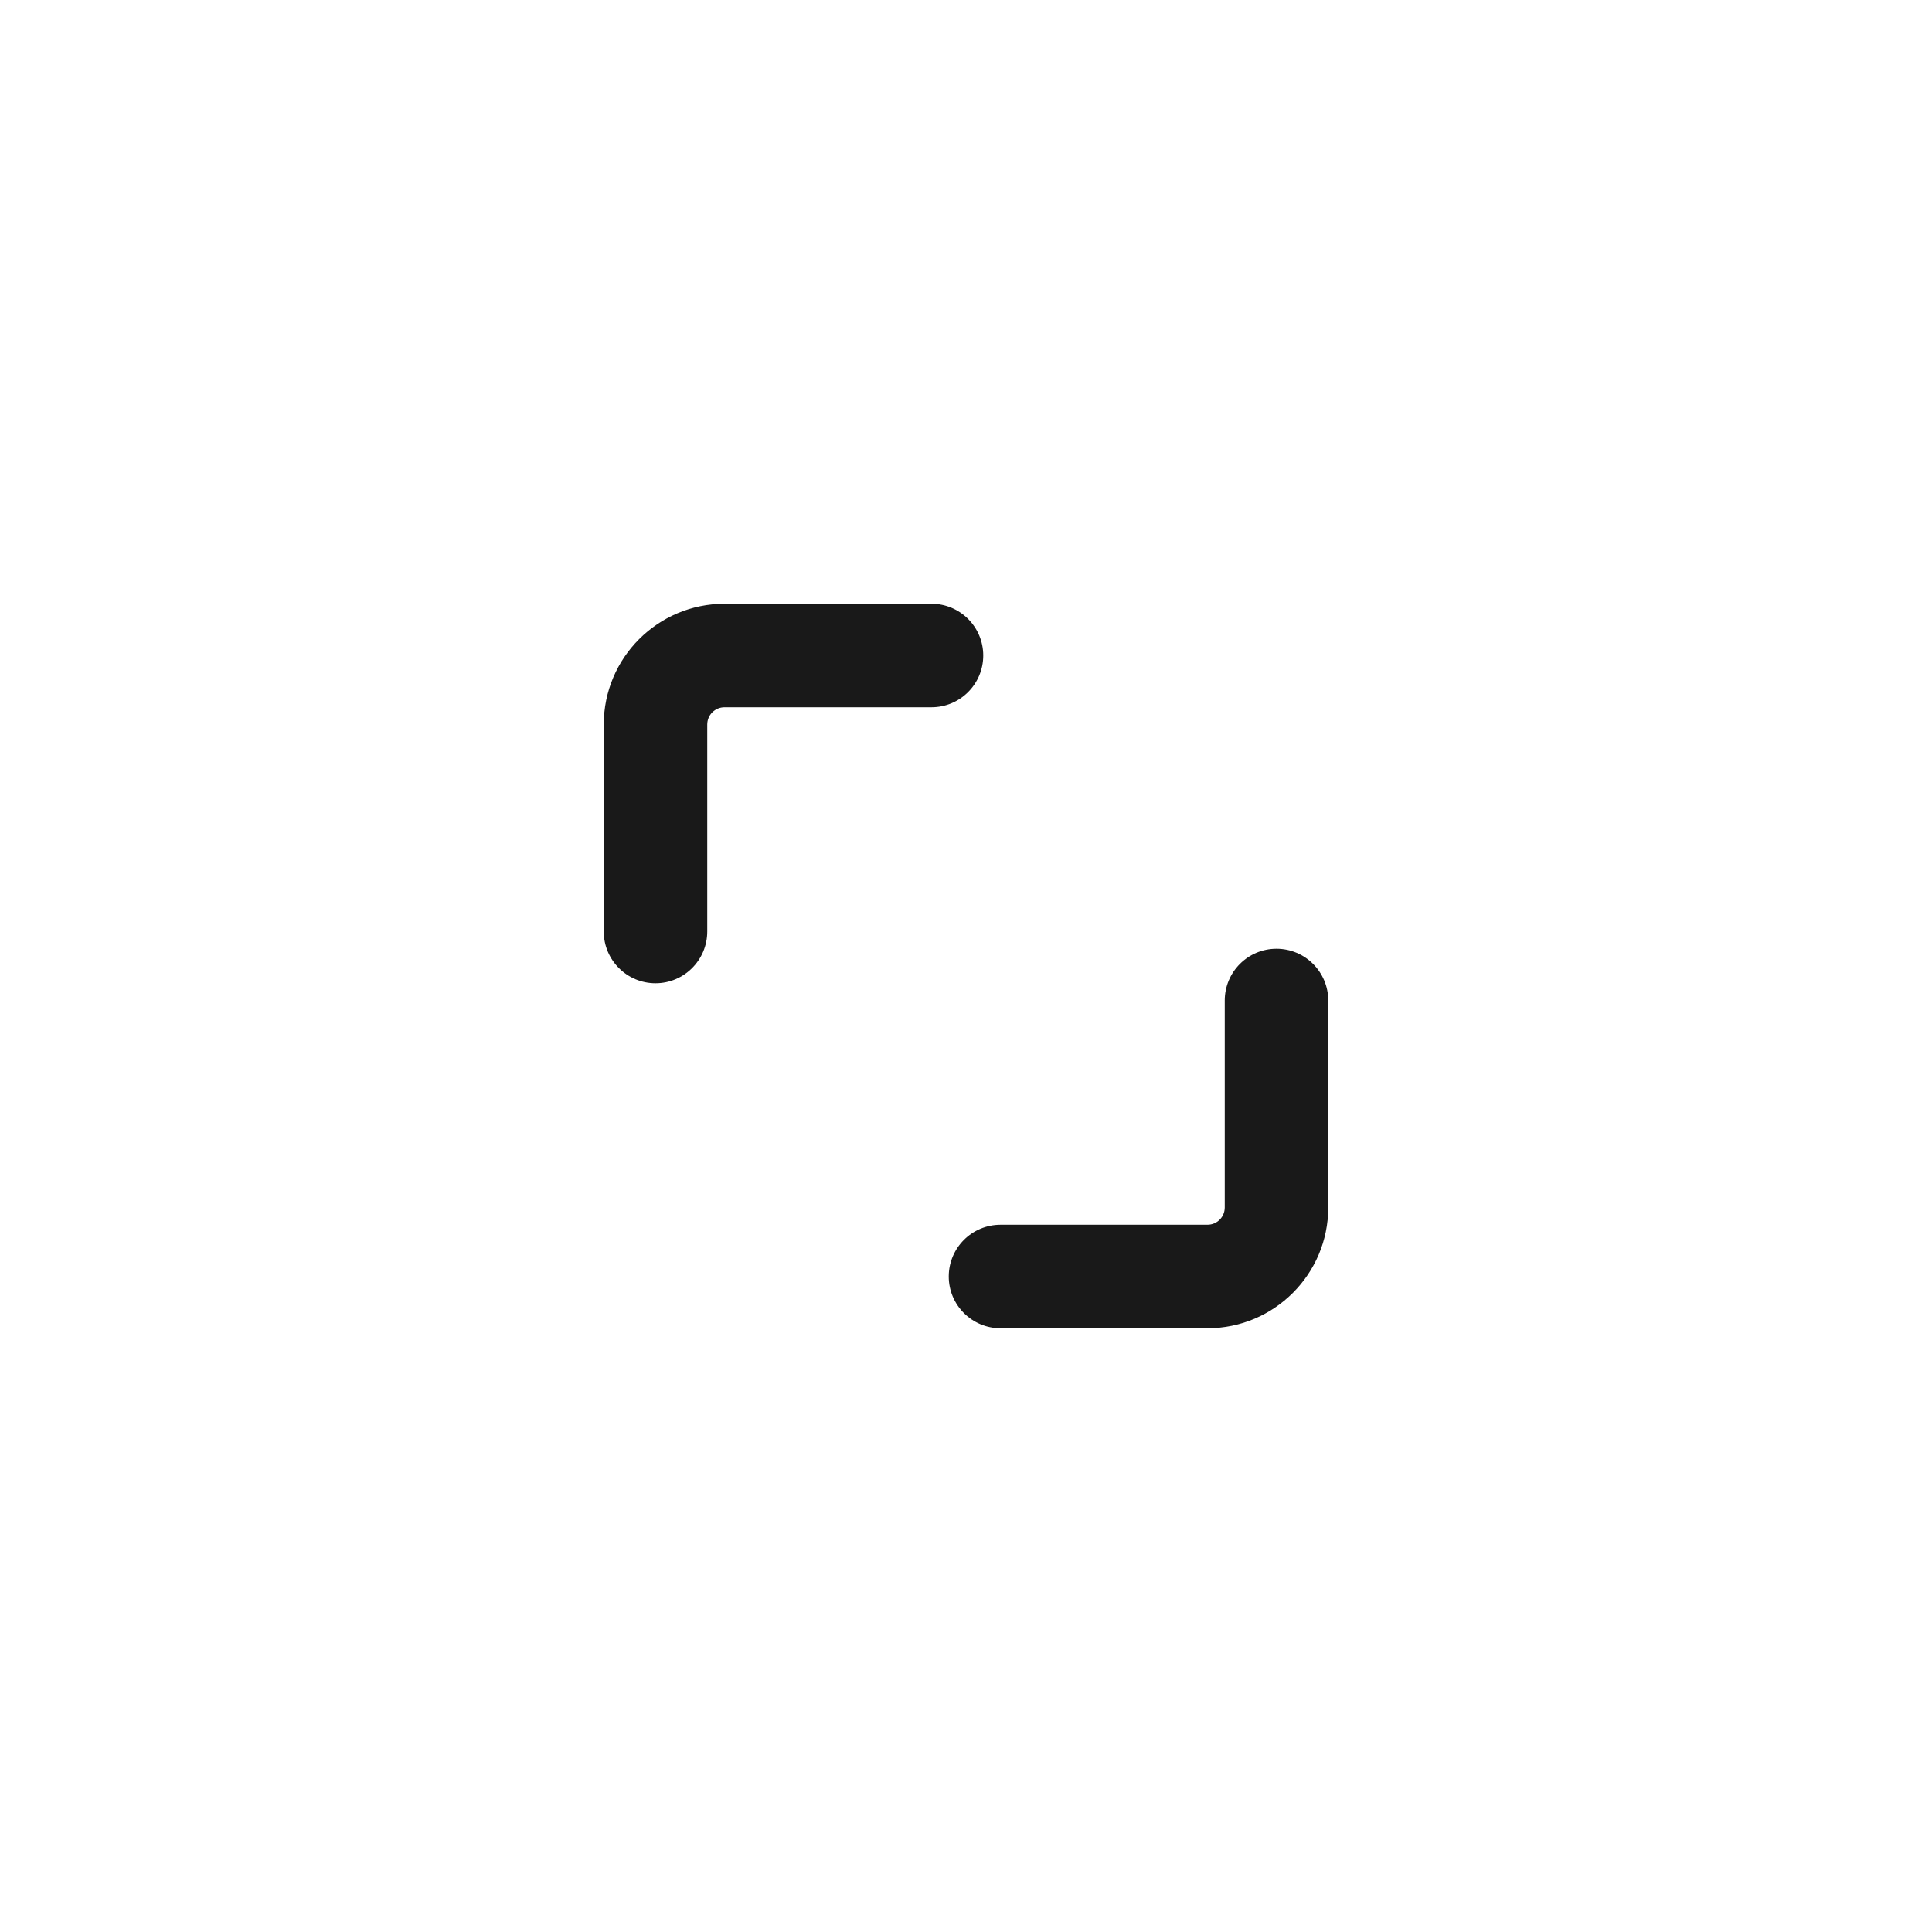
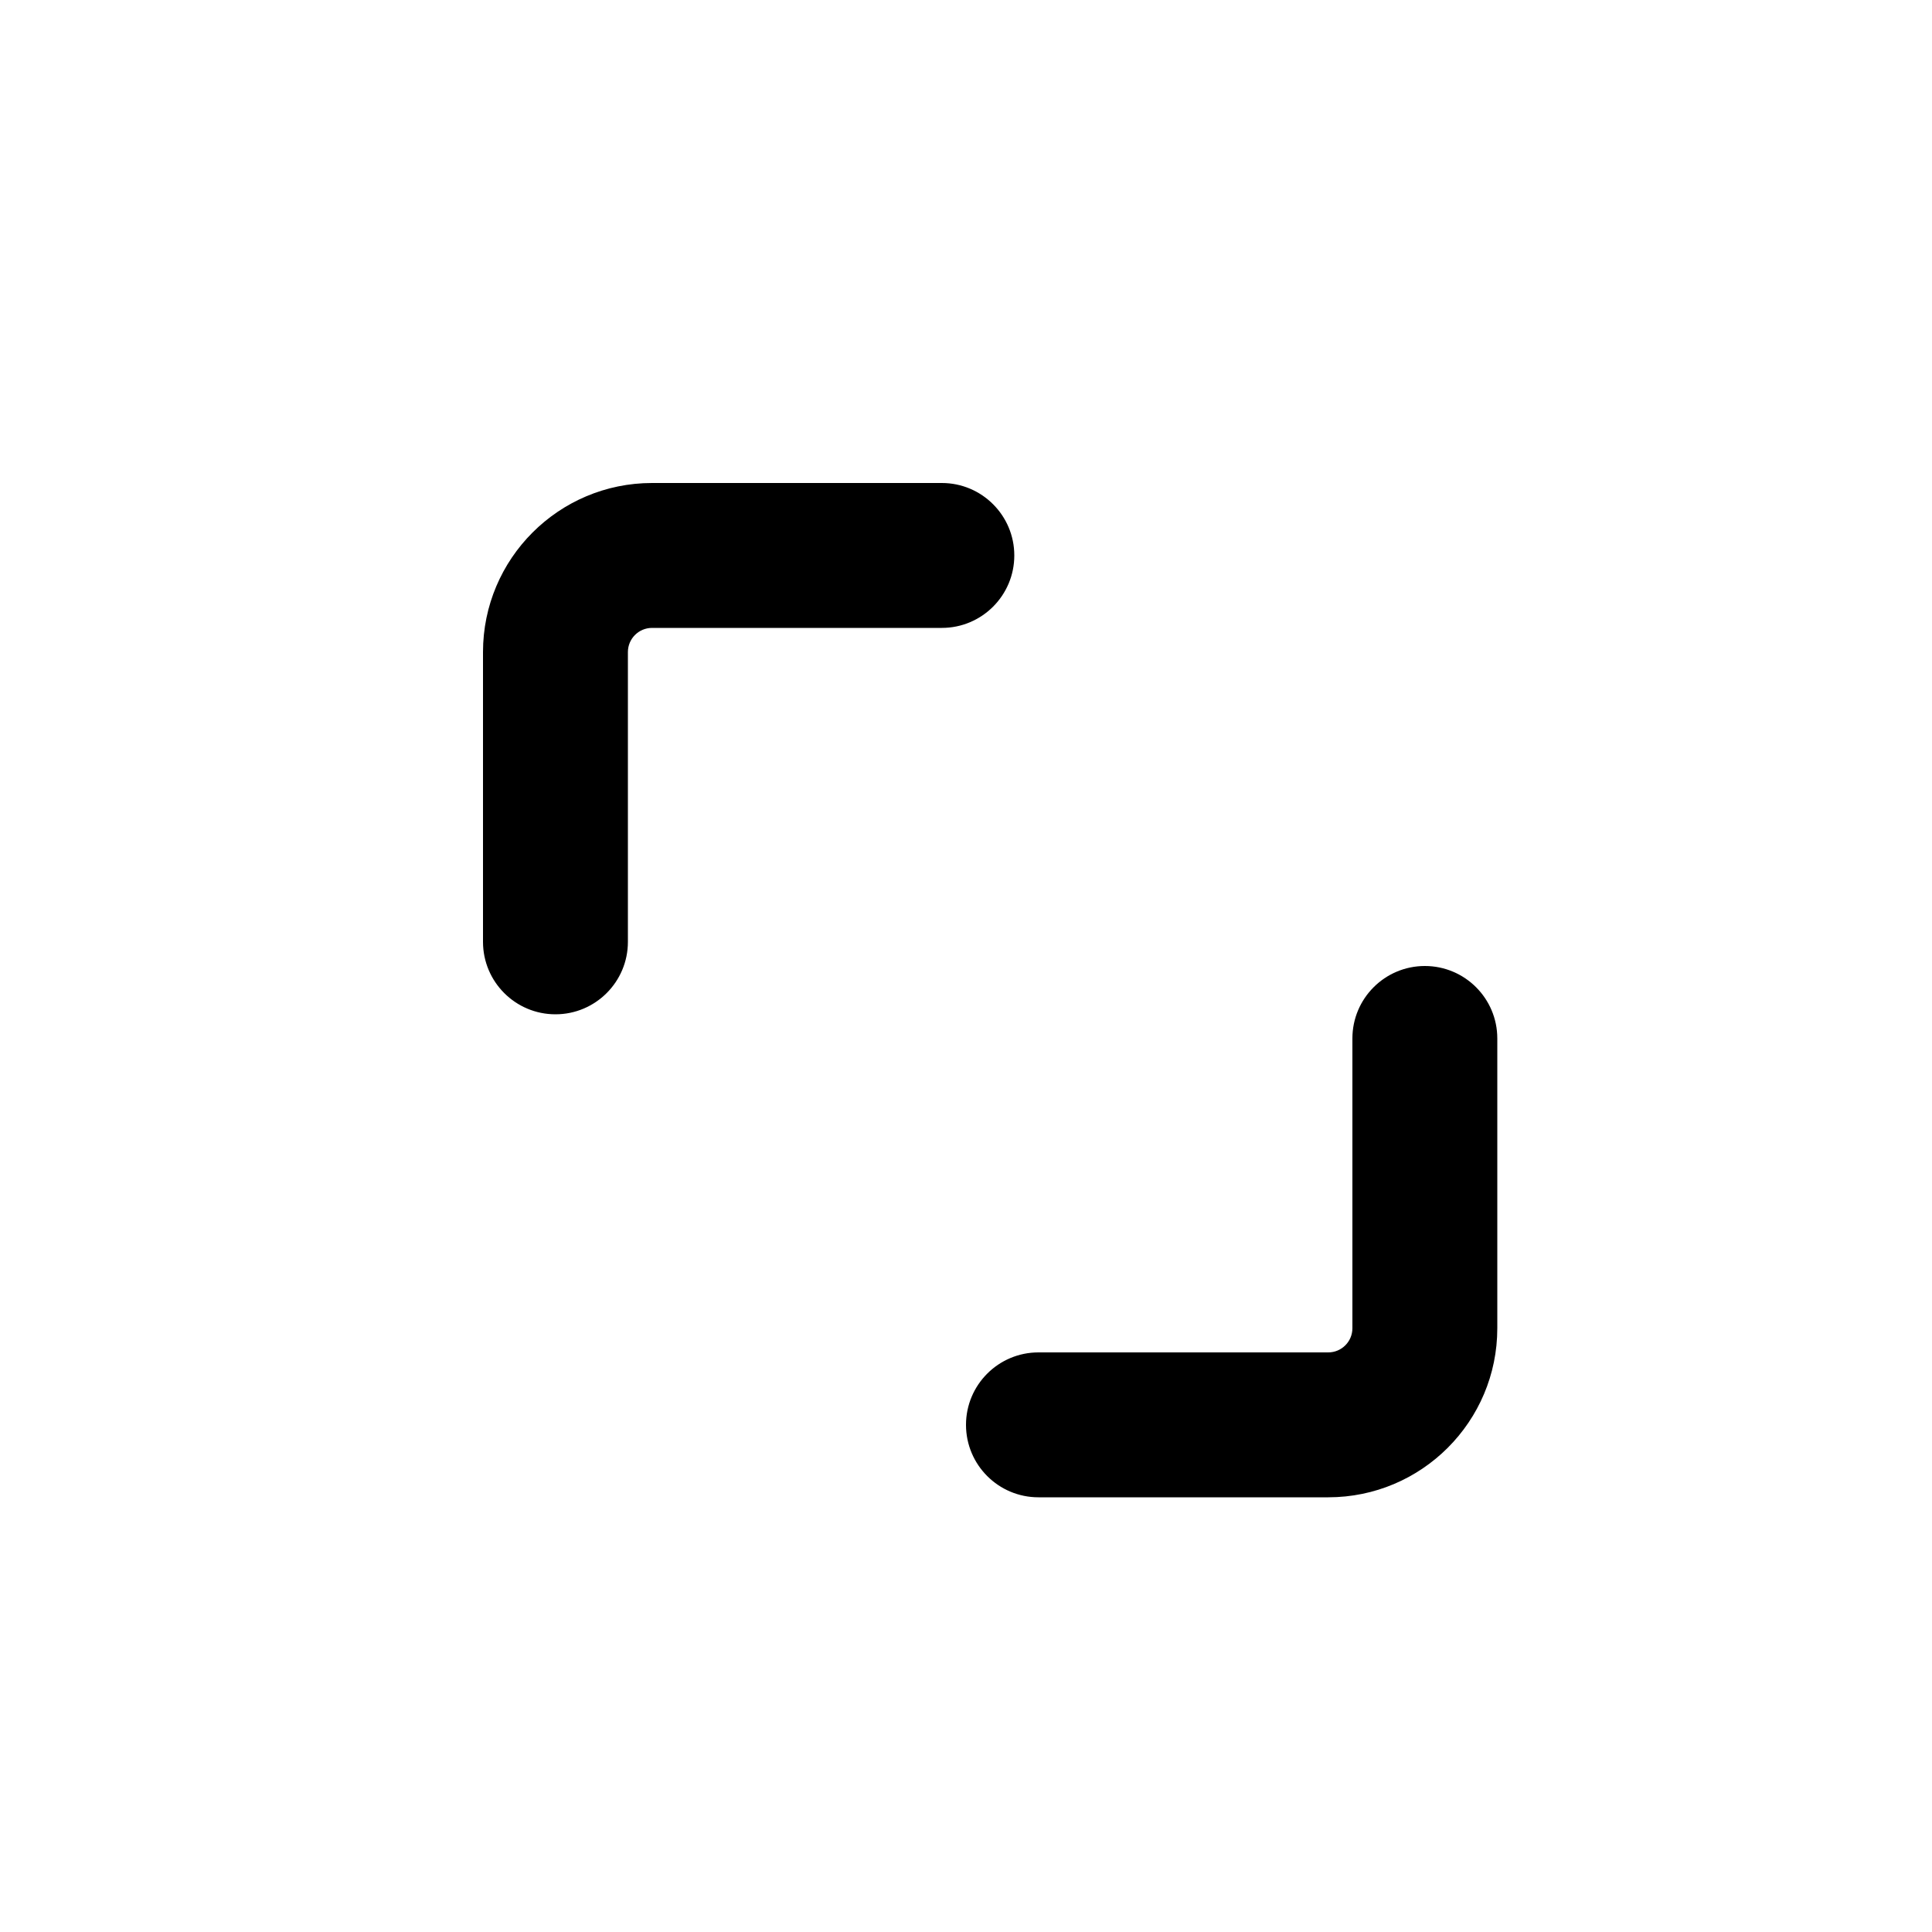
- <svg xmlns="http://www.w3.org/2000/svg" width="28px" height="28px" viewBox="0 0 28 28" version="1.1">
-   <g id="TMG结论 " stroke="none" stroke-width="1" fill="none" fill-rule="evenodd" fill-opacity="0.902">
-     <g id="窗口控制/light" fill="#000000" fill-rule="nonzero">
-       <g id="group-0">
-         <path d="M18.5,13.75 C18.914,13.75 19.25,14.086 19.25,14.5 L19.25,17.5 C19.25,18.466 18.466,19.25 17.5,19.25 L14.5,19.25 C14.086,19.25 13.75,18.914 13.75,18.5 C13.75,18.086 14.086,17.75 14.5,17.75 L17.5,17.75 C17.638,17.75 17.75,17.638 17.75,17.5 L17.75,14.5 C17.75,14.086 18.086,13.75 18.5,13.75 Z M13.5,8.75 C13.914,8.75 14.25,9.086 14.25,9.5 C14.25,9.914 13.914,10.25 13.5,10.25 L10.5,10.25 C10.362,10.25 10.25,10.362 10.25,10.5 L10.25,13.5 C10.25,13.914 9.914,14.25 9.5,14.25 C9.086,14.25 8.75,13.914 8.75,13.5 L8.75,10.5 C8.75,9.534 9.534,8.75 10.5,8.75 L13.5,8.75 Z" id="形状" />
-       </g>
-     </g>
+ <svg xmlns="http://www.w3.org/2000/svg" width="20px" height="20px" viewBox="0 0 20 20" version="1.1">
+   <g id="enlarge" stroke="none" stroke-width="1" fill="none" fill-rule="evenodd">
+     <path d="M14.75,10 C15.164,10 15.5,10.336 15.5,10.75 L15.5,13.75 C15.5,14.716 14.716,15.5 13.75,15.5 L10.75,15.5 C10.336,15.5 10,15.164 10,14.75 C10,14.336 10.336,14 10.75,14 L13.75,14 C13.888,14 14,13.888 14,13.75 L14,10.75 C14,10.336 14.336,10 14.75,10 Z M9.75,5 C10.164,5 10.5,5.336 10.5,5.75 C10.5,6.164 10.164,6.5 9.75,6.5 L6.75,6.5 C6.612,6.5 6.5,6.612 6.5,6.75 L6.5,9.75 C6.5,10.164 6.164,10.5 5.75,10.5 C5.336,10.5 5,10.164 5,9.75 L5,6.75 C5,5.784 5.784,5 6.75,5 L9.75,5 Z" id="形状" fill="#000000" fill-rule="nonzero" />
  </g>
</svg>
